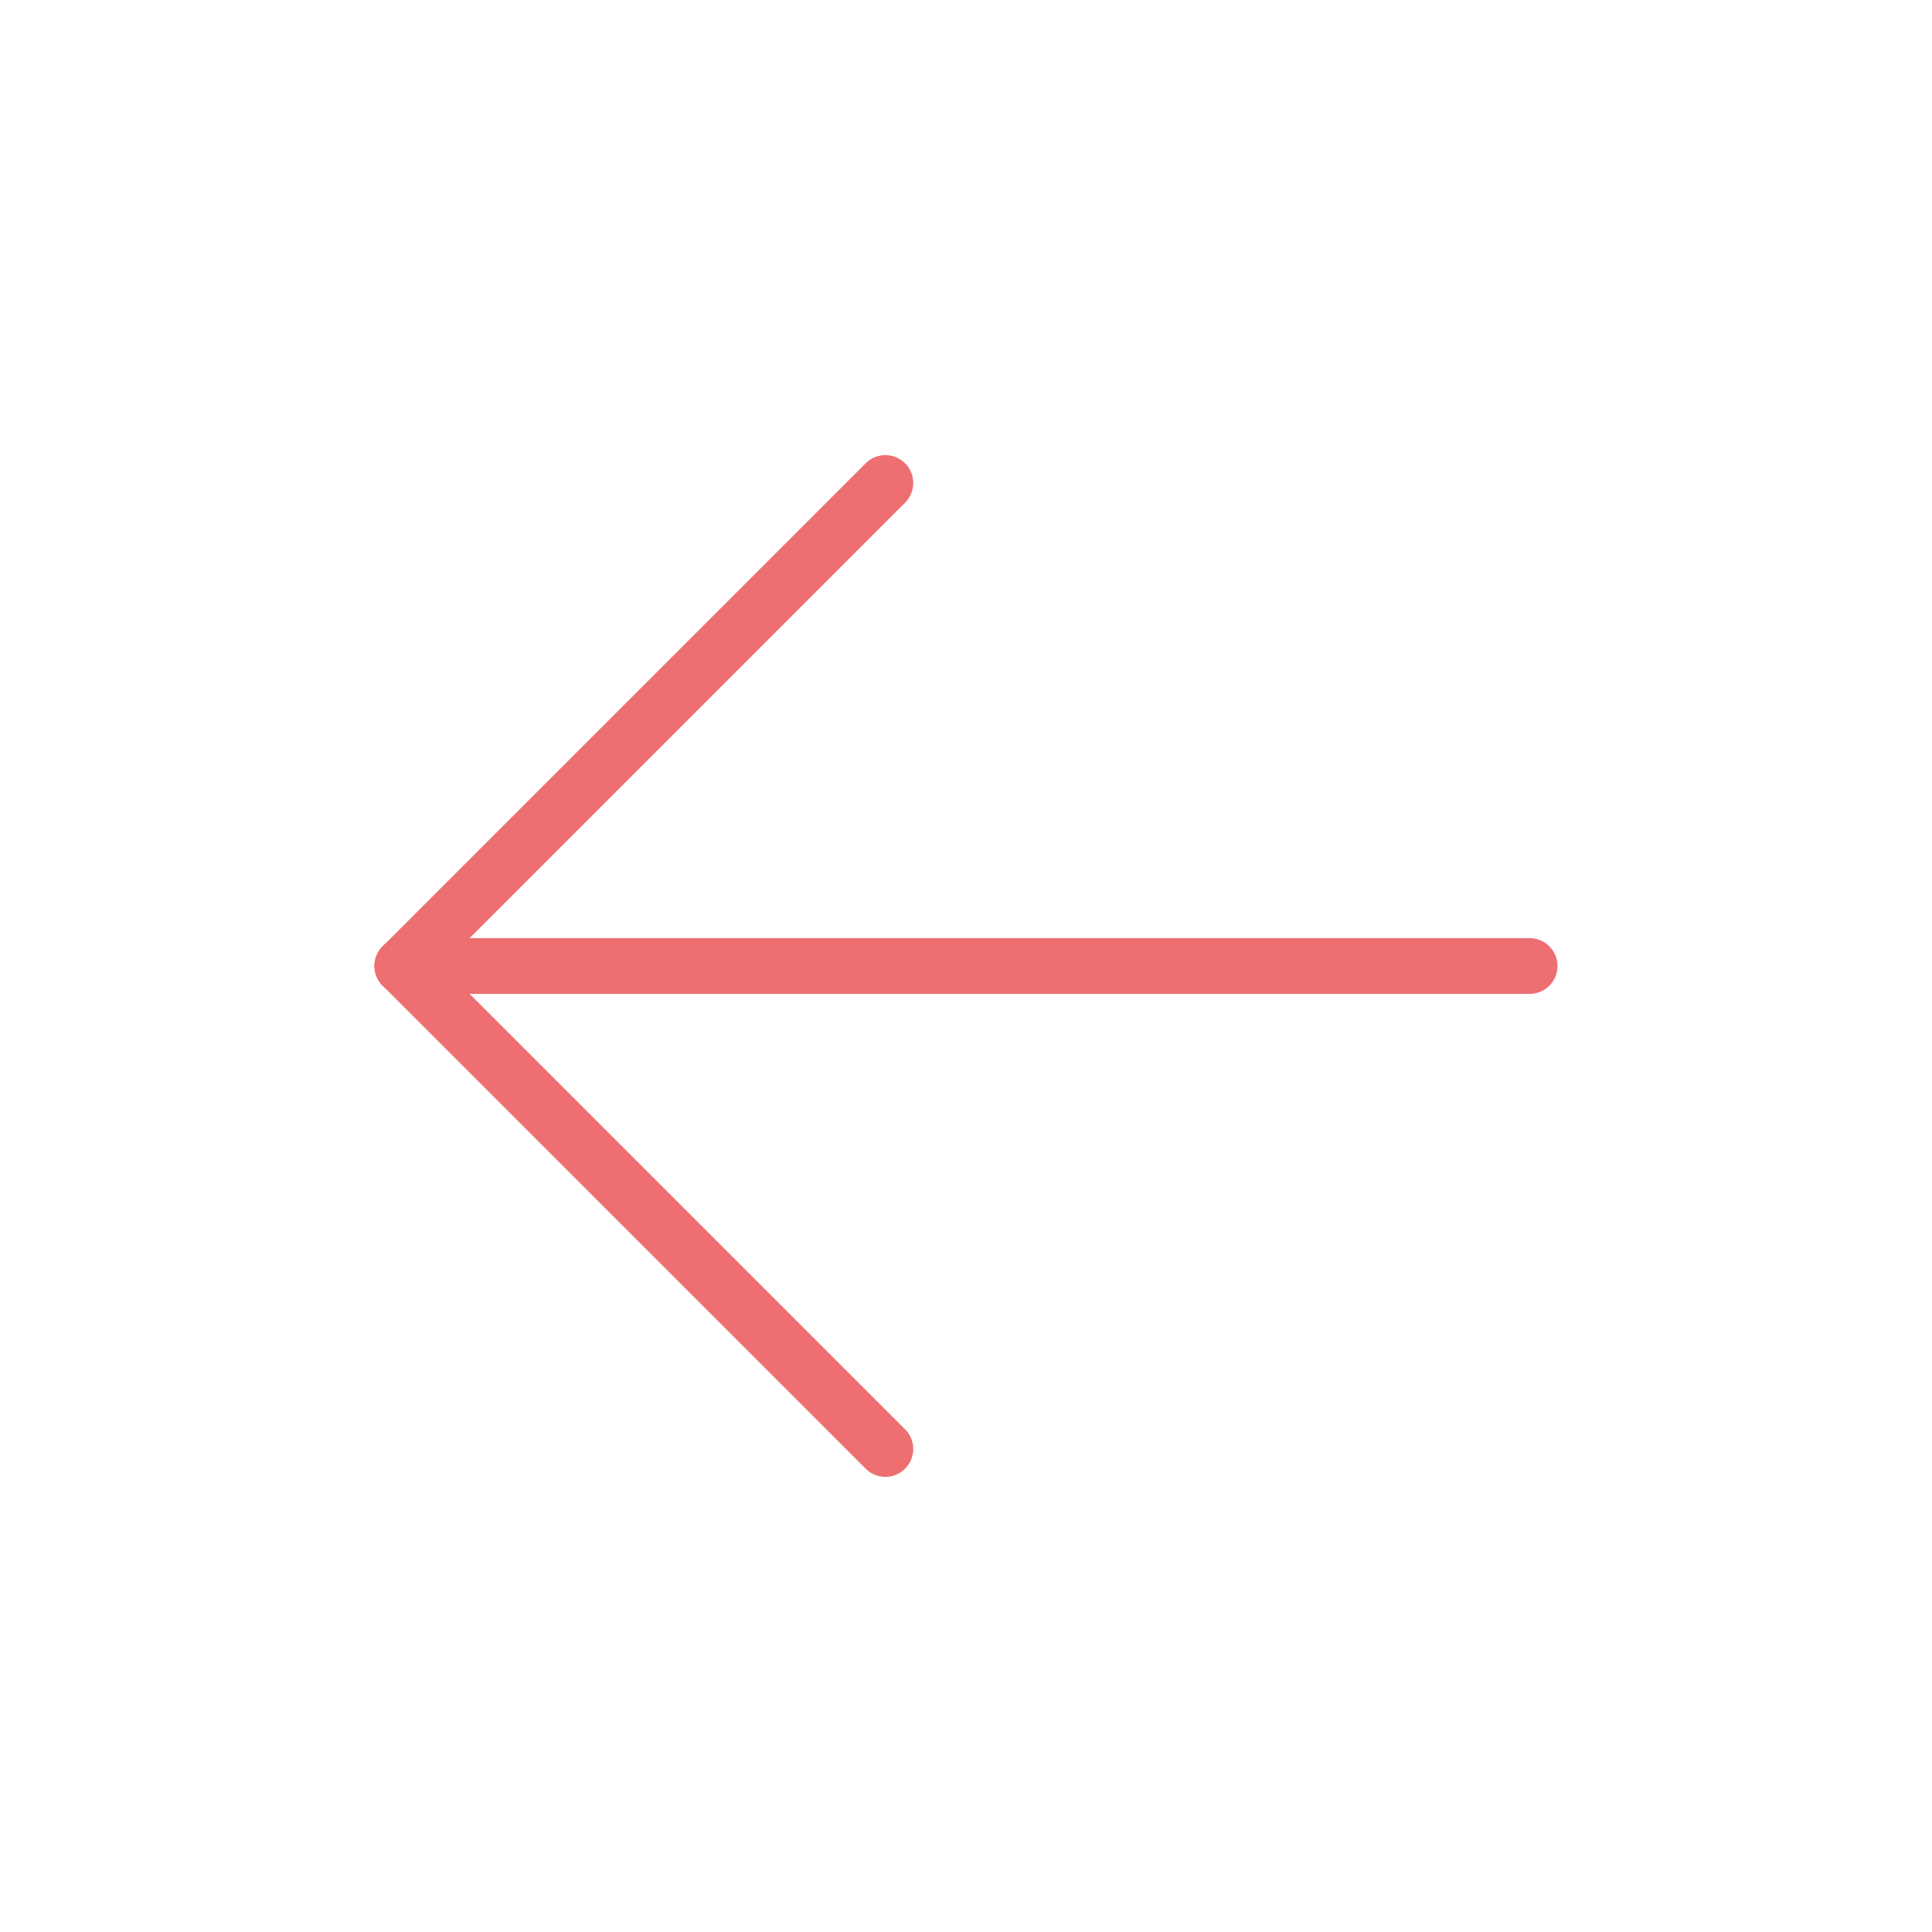
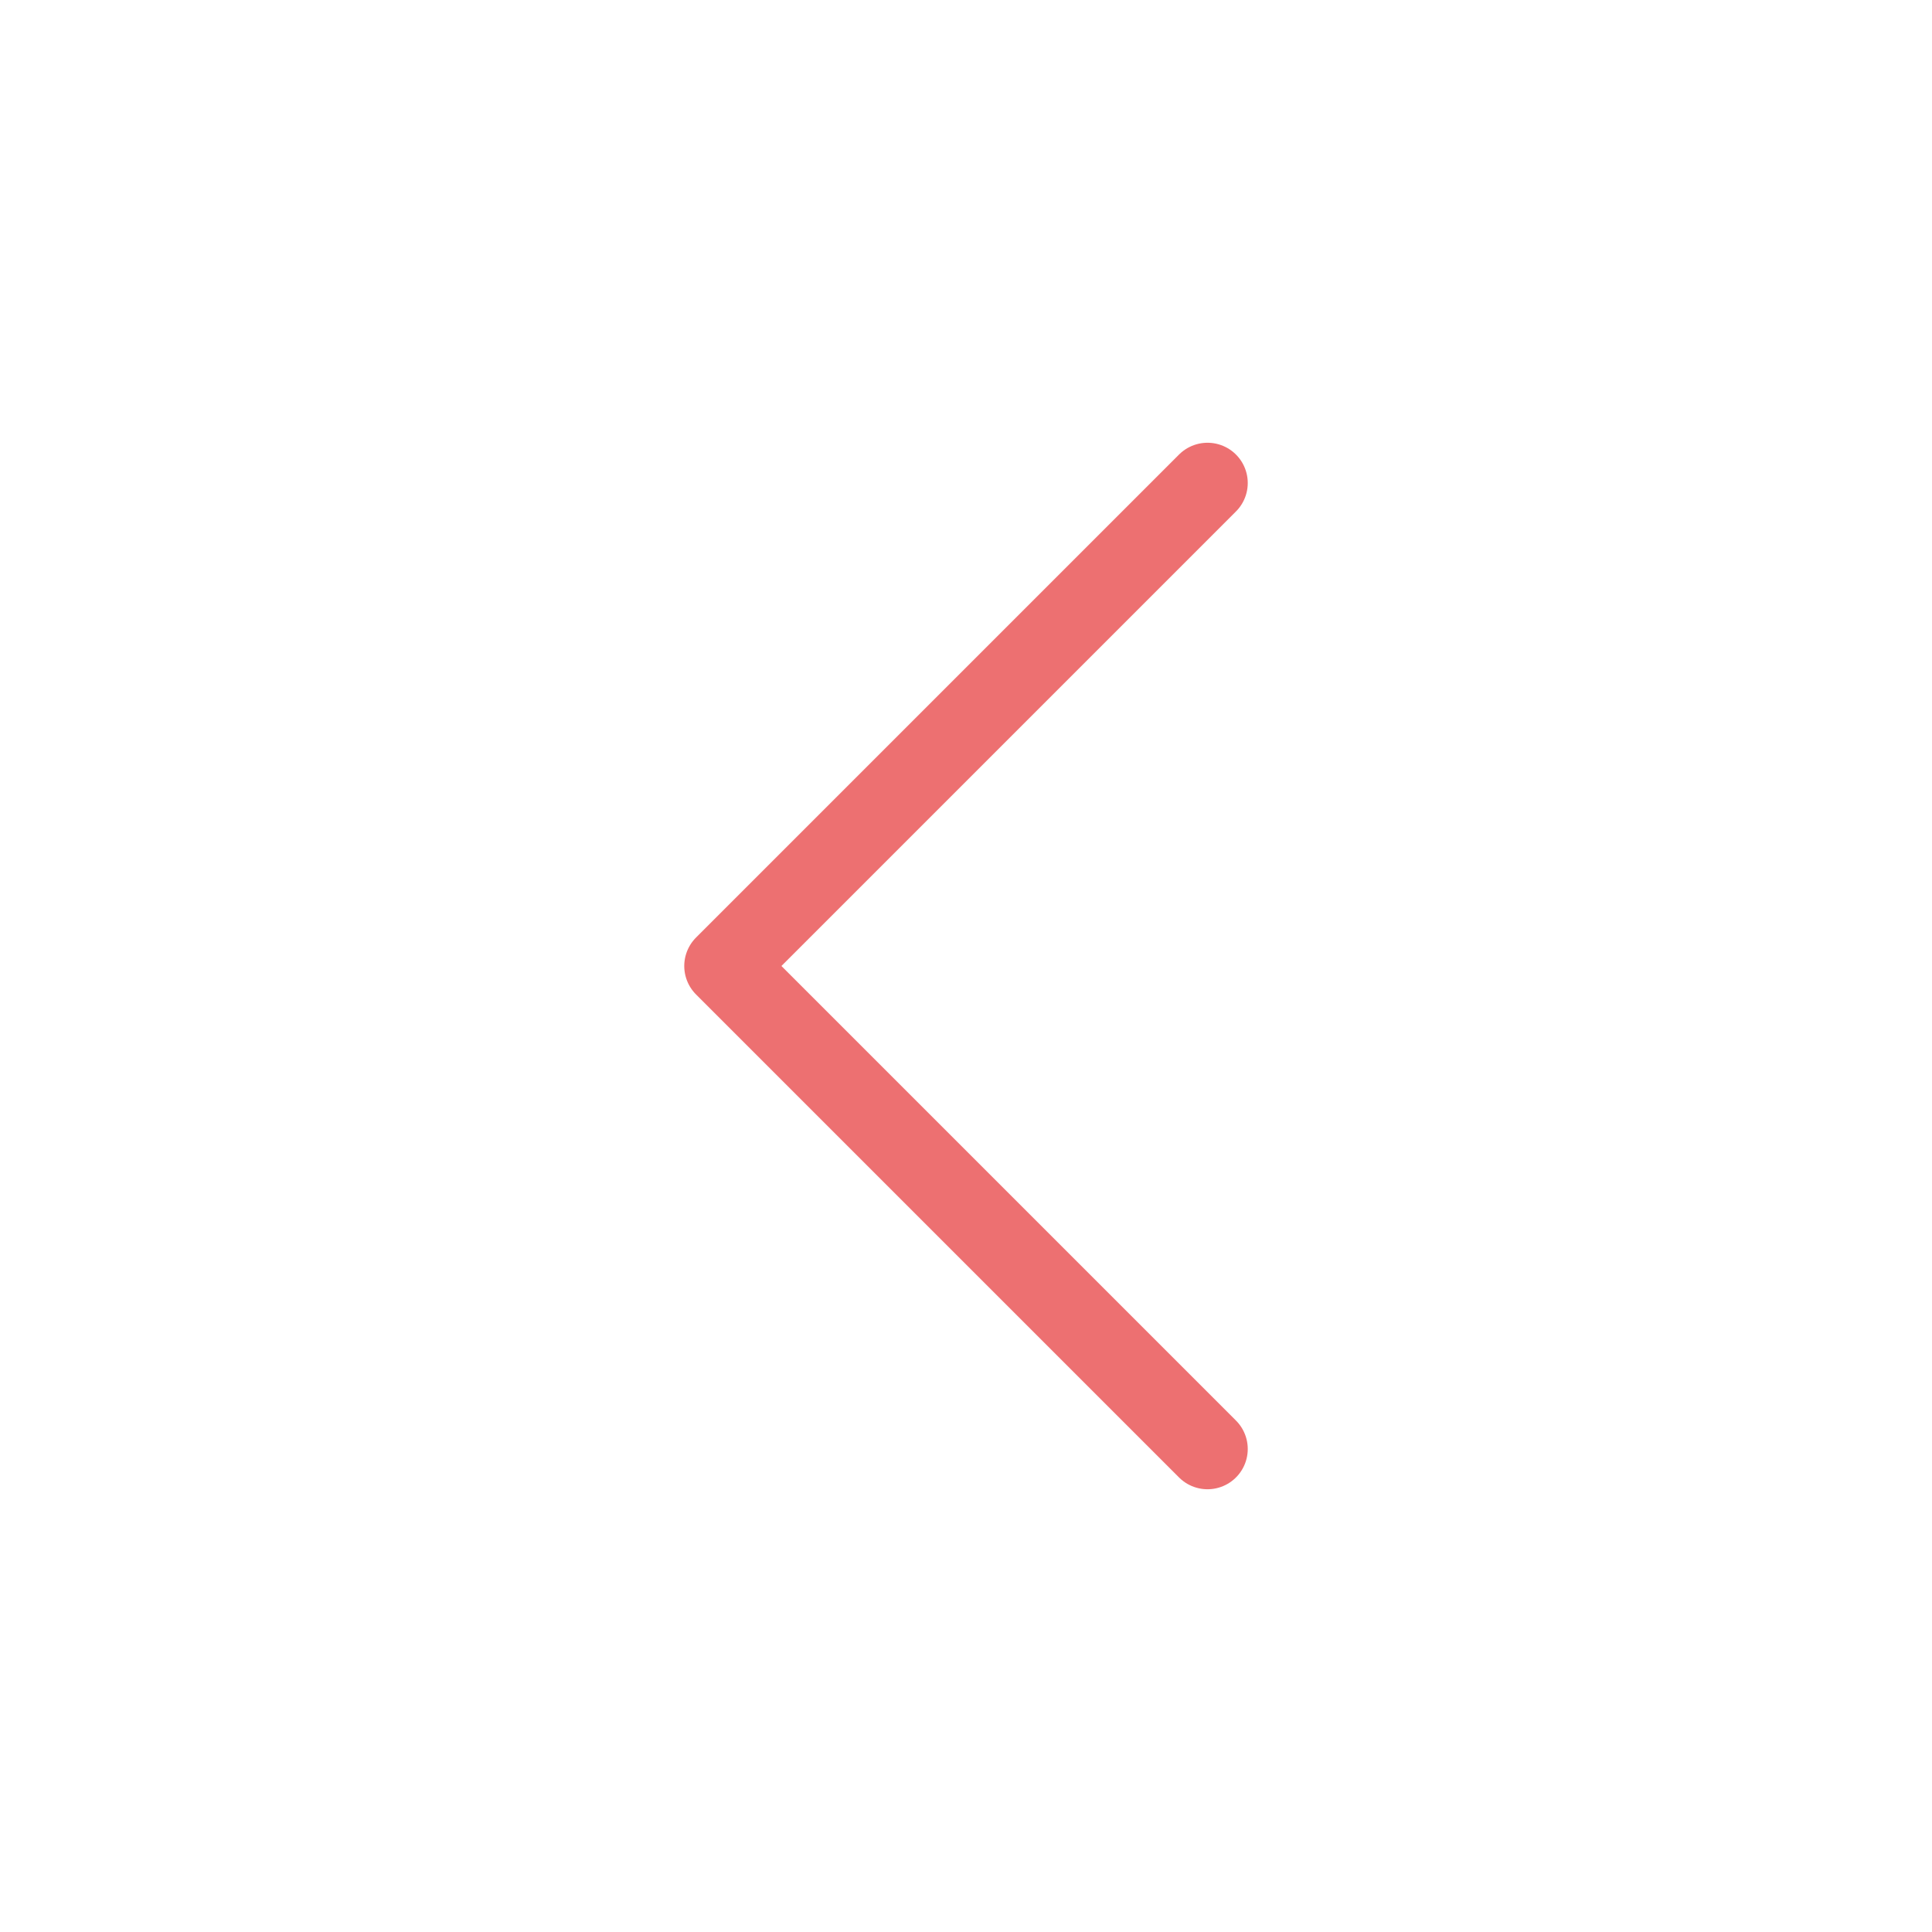
- <svg xmlns="http://www.w3.org/2000/svg" viewBox="0 0 52 52">
-   <defs>
-     <style>.cls-1,.cls-2{fill:none;}.cls-2{stroke:#ed6f71;stroke-linecap:round;stroke-linejoin:round;stroke-width:1.5px;}</style>
-   </defs>
-   <g id="Calque_2" data-name="Calque 2">
-     <g id="Calque_1-2" data-name="Calque 1">
-       <path class="cls-1" d="M0,0H52V52H0Z" />
-       <line class="cls-2" x1="10.83" y1="26" x2="41.17" y2="26" />
-       <line class="cls-2" x1="10.83" y1="26" x2="23.83" y2="39" />
-       <line class="cls-2" x1="10.83" y1="26" x2="23.83" y2="13" />
-     </g>
-   </g>
+ <svg xmlns="http://www.w3.org/2000/svg" class="icon icon-tabler icon-tabler-chevron-left" width="72" height="72" viewBox="0 0 24 24" stroke-width="1" stroke="#ED7071" fill="none" stroke-linecap="round" stroke-linejoin="round">
+   <path stroke="none" d="M0 0h24v24H0z" fill="none" />
+   <polyline points="15 6 9 12 15 18" />
</svg>
